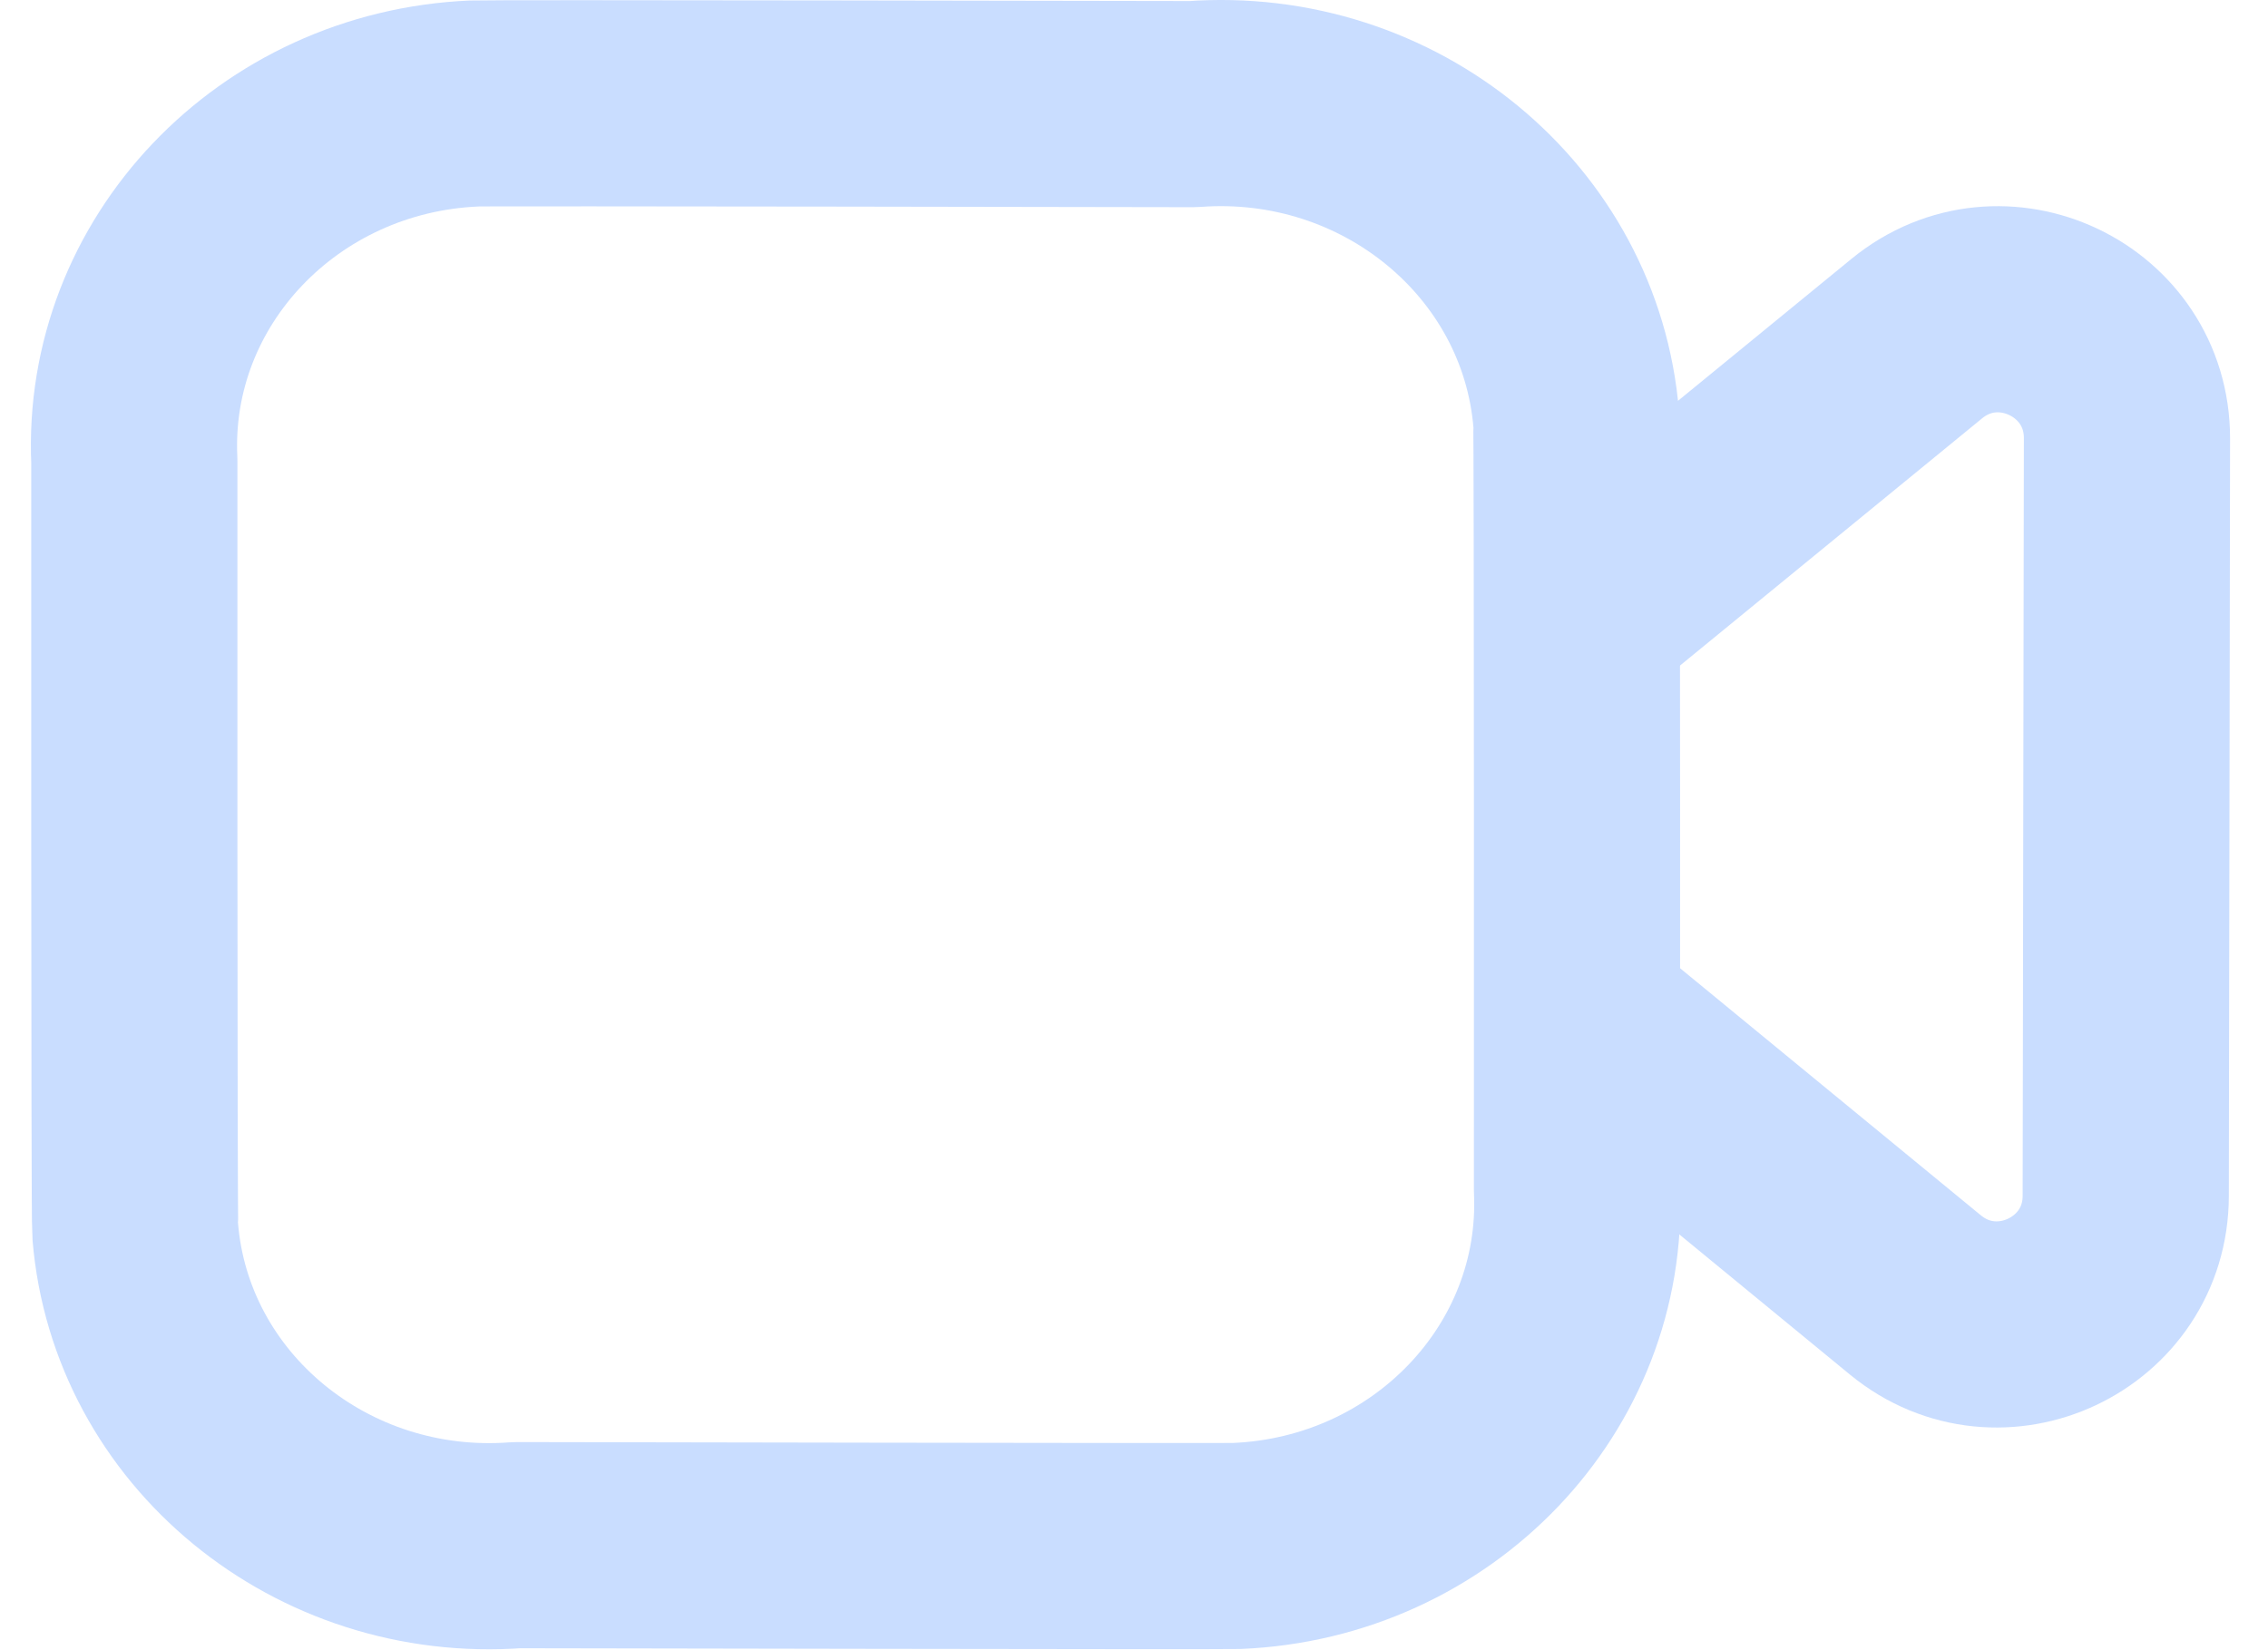
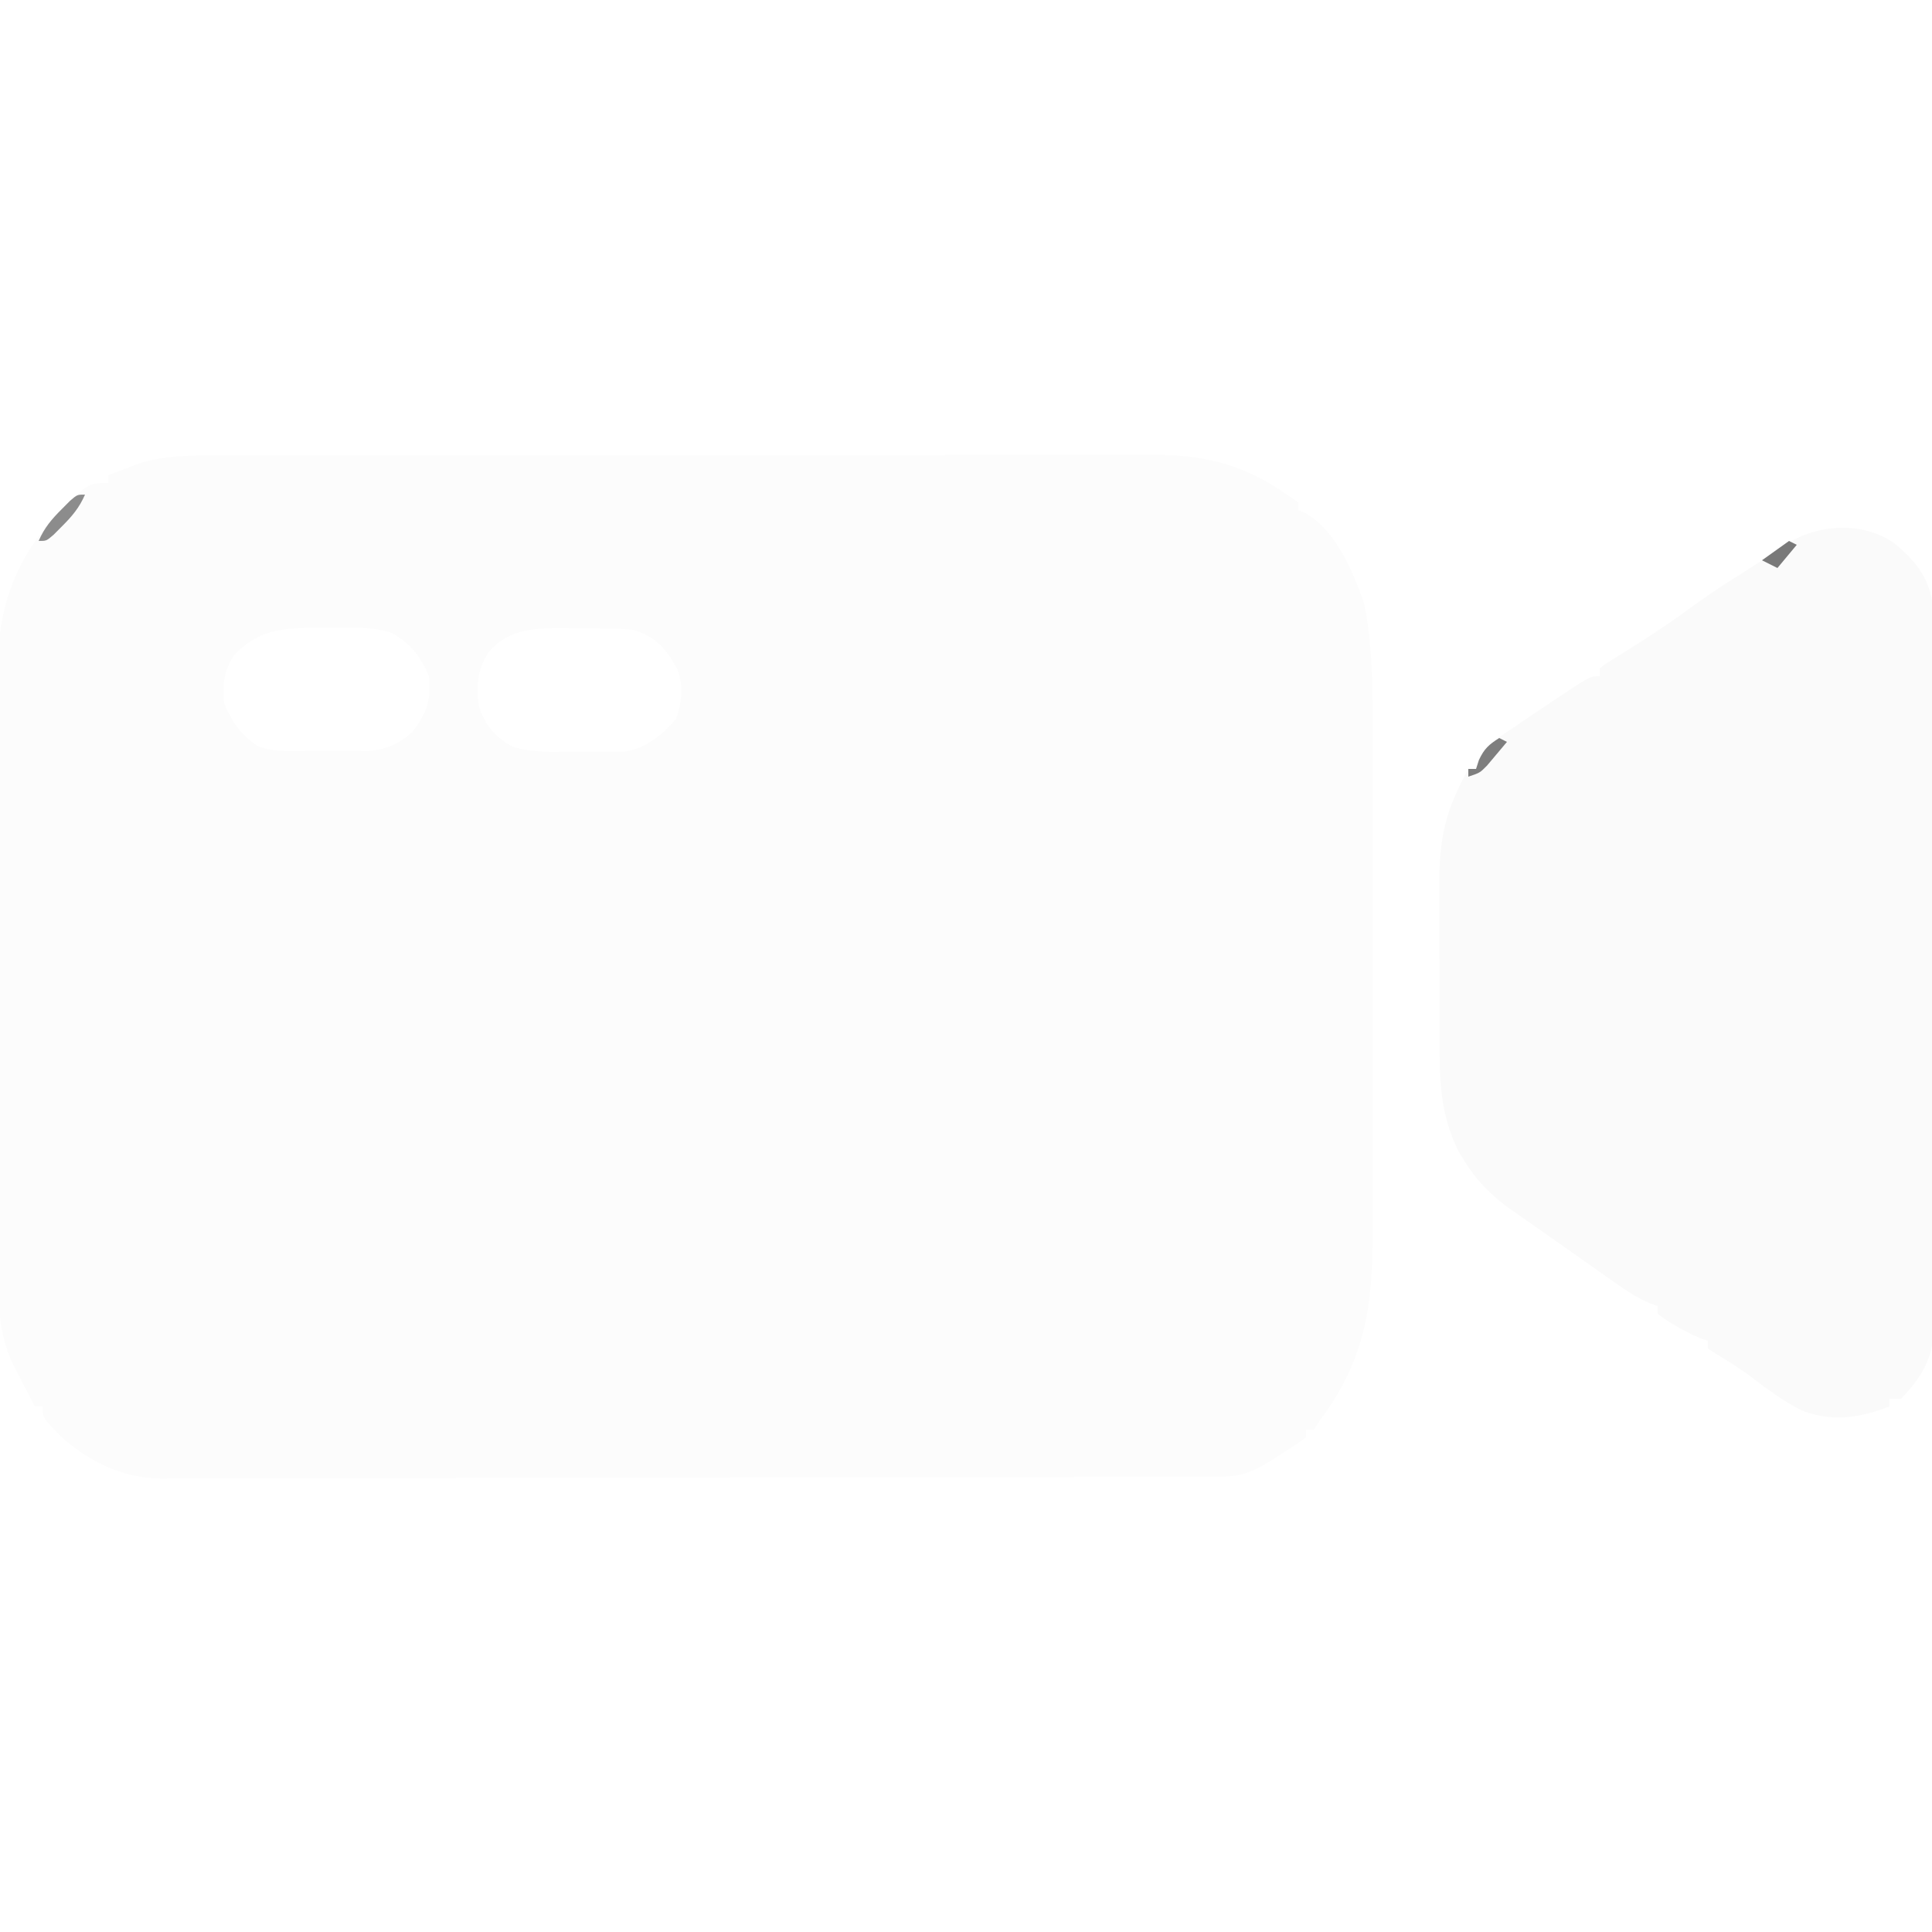
- <svg xmlns="http://www.w3.org/2000/svg" width="22" height="16" viewBox="0 0 22 16" fill="none">
-   <path fill-rule="evenodd" clip-rule="evenodd" d="M15.297 11.538C15.378 13.37 13.899 14.92 11.995 14.998C11.854 15.003 5.015 14.99 5.015 14.99C3.12 15.133 1.461 13.771 1.312 11.946C1.3 11.81 1.303 4.472 1.303 4.472C1.219 2.638 2.696 1.085 4.602 1.004C4.744 0.997 11.574 1.01 11.574 1.01C13.478 0.868 15.142 2.24 15.29 4.074C15.3 4.206 15.297 11.538 15.297 11.538Z" stroke="#C9DDFF" stroke-width="2" stroke-linecap="round" stroke-linejoin="round" />
-   <path d="M15.3 5.98L18.593 3.285C19.409 2.617 20.633 3.199 20.632 4.252L20.62 11.601C20.619 12.654 19.394 13.231 18.58 12.563L15.3 9.868" stroke="#C9DDFF" stroke-width="2" stroke-linecap="round" stroke-linejoin="round" />
+ <svg xmlns="http://www.w3.org/2000/svg" version="1.1" width="500" height="500">
+   <path d="M0 0 C1.069 -0.002 2.138 -0.005 3.239 -0.007 C6.814 -0.013 10.39 -0.012 13.966 -0.012 C16.532 -0.015 19.098 -0.018 21.664 -0.022 C27.907 -0.03 34.151 -0.033 40.394 -0.033 C45.471 -0.034 50.548 -0.036 55.625 -0.039 C70.032 -0.048 84.438 -0.052 98.845 -0.052 C99.621 -0.052 100.397 -0.052 101.196 -0.052 C102.362 -0.052 102.362 -0.052 103.551 -0.051 C116.14 -0.051 128.73 -0.061 141.319 -0.075 C154.258 -0.089 167.197 -0.096 180.136 -0.095 C187.396 -0.095 194.655 -0.098 201.914 -0.108 C208.742 -0.118 215.571 -0.118 222.399 -0.111 C224.902 -0.11 227.405 -0.112 229.909 -0.118 C233.332 -0.126 236.754 -0.121 240.177 -0.114 C241.163 -0.119 242.148 -0.124 243.163 -0.129 C255.679 -0.067 266.048 2.826 276.279 10.134 C277.269 10.794 278.259 11.454 279.279 12.134 C279.279 12.794 279.279 13.454 279.279 14.134 C280.165 14.511 280.165 14.511 281.068 14.895 C289.003 19.339 293.36 29.989 296.279 38.134 C298.398 48.494 298.569 58.948 298.538 69.486 C298.54 71.061 298.544 72.637 298.548 74.212 C298.557 78.443 298.554 82.675 298.548 86.906 C298.543 91.362 298.547 95.819 298.55 100.275 C298.554 107.754 298.549 115.232 298.54 122.71 C298.529 131.322 298.532 139.934 298.543 148.546 C298.552 155.979 298.554 163.411 298.548 170.843 C298.545 175.266 298.545 179.688 298.552 184.11 C298.557 188.269 298.553 192.428 298.542 196.588 C298.539 198.102 298.54 199.617 298.544 201.132 C298.594 219.785 296.53 234.031 285.279 249.134 C284.619 250.124 283.959 251.114 283.279 252.134 C282.619 252.134 281.959 252.134 281.279 252.134 C281.279 252.794 281.279 253.454 281.279 254.134 C279.037 255.748 276.806 257.237 274.466 258.696 C273.824 259.108 273.181 259.52 272.519 259.944 C267.98 262.818 264.785 264.256 259.44 264.271 C258.437 264.276 257.434 264.281 256.4 264.286 C255.295 264.287 254.19 264.287 253.052 264.288 C251.295 264.294 251.295 264.294 249.502 264.301 C246.244 264.312 242.987 264.319 239.729 264.323 C236.218 264.329 232.706 264.341 229.195 264.351 C220.711 264.376 212.227 264.391 203.743 264.403 C201.347 264.407 198.95 264.411 196.553 264.415 C181.669 264.44 166.784 264.462 151.899 264.475 C148.451 264.478 145.003 264.481 141.555 264.484 C140.698 264.485 139.841 264.485 138.958 264.486 C125.081 264.499 111.205 264.532 97.328 264.574 C83.079 264.616 68.829 264.64 54.579 264.645 C46.58 264.648 38.58 264.66 30.581 264.693 C23.767 264.721 16.953 264.732 10.139 264.721 C6.664 264.716 3.189 264.718 -0.285 264.743 C-4.059 264.766 -7.831 264.758 -11.605 264.742 C-12.694 264.756 -13.784 264.769 -14.906 264.784 C-24.911 264.68 -33.181 260.64 -40.721 254.134 C-45.721 249.007 -45.721 249.007 -45.721 246.134 C-46.381 246.134 -47.041 246.134 -47.721 246.134 C-48.854 243.95 -49.977 241.762 -51.096 239.571 C-51.413 238.962 -51.73 238.353 -52.057 237.726 C-52.366 237.116 -52.676 236.507 -52.994 235.88 C-53.419 235.055 -53.419 235.055 -53.851 234.214 C-56.179 228.646 -57.016 223.384 -56.995 217.394 C-57.003 216.272 -57.003 216.272 -57.011 215.127 C-57.026 212.636 -57.027 210.146 -57.027 207.655 C-57.035 205.862 -57.043 204.069 -57.053 202.277 C-57.075 197.417 -57.083 192.557 -57.088 187.697 C-57.092 184.656 -57.098 181.615 -57.105 178.574 C-57.13 167.952 -57.143 157.329 -57.147 146.706 C-57.15 136.828 -57.18 126.949 -57.222 117.071 C-57.257 108.572 -57.272 100.073 -57.273 91.574 C-57.274 86.506 -57.282 81.438 -57.311 76.37 C-57.337 71.598 -57.339 66.826 -57.323 62.054 C-57.321 60.311 -57.328 58.569 -57.344 56.826 C-57.494 39.475 -52.853 26.392 -40.596 13.696 C-33.742 7.134 -33.742 7.134 -28.721 7.134 C-28.721 6.474 -28.721 5.814 -28.721 5.134 C-27.037 4.479 -25.349 3.835 -23.659 3.196 C-22.719 2.837 -21.779 2.477 -20.811 2.106 C-13.937 -0.058 -7.143 -0.011 0 0 Z M3.841 51.696 C1.154 55.888 0.87 59.223 1.279 64.134 C3.162 68.684 5.766 72.548 9.951 75.189 C14.679 77.108 20.034 76.465 25.069 76.449 C27.141 76.446 29.211 76.47 31.283 76.495 C32.599 76.496 33.915 76.496 35.271 76.497 C37.071 76.501 37.071 76.501 38.907 76.506 C43.283 76.023 46.657 74.614 49.924 71.634 C53.753 66.716 54.893 63.381 54.279 57.134 C52.197 52.129 49.47 48.542 44.605 45.925 C39.385 44.149 33.791 44.566 28.341 44.634 C27.105 44.618 25.868 44.603 24.593 44.587 C16.113 44.623 9.93 45.295 3.841 51.696 Z M69.879 50.749 C66.792 55.159 66.384 59.919 67.279 65.134 C68.834 69.819 71.478 72.937 75.864 75.32 C80.835 76.995 86.1 76.72 91.295 76.655 C93.341 76.634 95.383 76.655 97.429 76.681 C98.732 76.675 100.035 76.67 101.377 76.665 C102.557 76.66 103.738 76.656 104.955 76.651 C110.576 75.776 114.606 72.351 118.279 68.134 C119.732 63.774 120.216 59.477 118.49 55.161 C115.501 49.787 113.058 47.089 107.279 45.134 C102.684 44.69 98.081 44.763 93.466 44.759 C91.598 44.722 91.598 44.722 89.691 44.684 C82.231 44.661 75.146 44.67 69.879 50.749 Z " fill="#FCFCFC" transform="translate(56.72102,117.8663)" />
+   <path d="M0 0 C5.958 4.968 9.293 9.41 10.049 17.238 C10.066 18.683 10.066 20.129 10.053 21.574 C10.058 22.376 10.062 23.179 10.067 24.005 C10.079 26.678 10.07 29.351 10.06 32.024 C10.064 33.946 10.069 35.868 10.076 37.791 C10.09 43.001 10.084 48.212 10.075 53.422 C10.067 58.878 10.074 64.334 10.079 69.79 C10.084 78.95 10.077 88.11 10.063 97.271 C10.047 107.86 10.052 118.448 10.068 129.037 C10.082 138.132 10.084 147.227 10.076 156.322 C10.071 161.752 10.071 167.183 10.081 172.613 C10.089 177.718 10.083 182.822 10.066 187.927 C10.062 189.8 10.063 191.673 10.07 193.545 C10.078 196.103 10.068 198.659 10.053 201.217 C10.06 201.957 10.066 202.697 10.073 203.46 C9.987 211.031 6.72 216.032 1.672 221.332 C0.682 221.332 -0.308 221.332 -1.328 221.332 C-1.328 221.992 -1.328 222.652 -1.328 223.332 C-8.958 226.205 -15.482 227.322 -23.348 224.645 C-28.568 222.263 -33.057 218.721 -37.629 215.297 C-40.034 213.546 -42.462 211.98 -45.016 210.457 C-46.109 209.756 -47.202 209.055 -48.328 208.332 C-48.328 207.672 -48.328 207.012 -48.328 206.332 C-49.318 205.992 -49.318 205.992 -50.328 205.645 C-54.215 203.944 -57.965 201.936 -61.328 199.332 C-61.328 198.672 -61.328 198.012 -61.328 197.332 C-62.049 197.071 -62.771 196.81 -63.514 196.541 C-66.428 195.289 -68.763 193.81 -71.355 191.988 C-72.306 191.324 -73.257 190.659 -74.237 189.974 C-75.236 189.267 -76.236 188.56 -77.266 187.832 C-78.291 187.112 -79.316 186.391 -80.373 185.649 C-82.42 184.209 -84.466 182.767 -86.51 181.322 C-88.927 179.615 -91.35 177.918 -93.777 176.227 C-95.003 175.366 -96.228 174.506 -97.453 173.645 C-99.004 172.556 -99.004 172.556 -100.586 171.445 C-105.043 168.01 -108.563 164.415 -111.453 159.582 C-112.169 158.414 -112.169 158.414 -112.898 157.223 C-117.414 148.092 -117.788 139.569 -117.762 129.527 C-117.766 127.997 -117.772 126.467 -117.778 124.937 C-117.786 121.741 -117.784 118.546 -117.774 115.35 C-117.763 111.283 -117.783 107.217 -117.812 103.15 C-117.831 99.992 -117.83 96.835 -117.824 93.678 C-117.824 92.18 -117.83 90.682 -117.843 89.184 C-117.907 80.206 -117.174 72.564 -113.328 64.332 C-113.022 63.674 -112.716 63.016 -112.401 62.337 C-111.744 60.985 -111.043 59.655 -110.328 58.332 C-109.668 58.332 -109.008 58.332 -108.328 58.332 C-108.079 57.276 -108.079 57.276 -107.824 56.199 C-105.627 51.988 -102.278 50.06 -98.391 47.457 C-97.628 46.934 -96.866 46.411 -96.08 45.872 C-93.839 44.343 -91.587 42.834 -89.328 41.332 C-88.72 40.925 -88.111 40.518 -87.484 40.099 C-78.822 34.332 -78.822 34.332 -76.328 34.332 C-76.328 33.672 -76.328 33.012 -76.328 32.332 C-74.942 31.222 -74.942 31.222 -72.996 30.012 C-72.285 29.563 -71.575 29.114 -70.842 28.651 C-70.074 28.175 -69.307 27.698 -68.516 27.207 C-63.386 23.963 -58.329 20.702 -53.453 17.082 C-49.183 13.917 -44.812 11.013 -40.301 8.203 C-38.079 6.804 -35.885 5.383 -33.699 3.93 C-33.078 3.52 -32.456 3.11 -31.816 2.687 C-30.602 1.886 -29.392 1.078 -28.186 0.264 C-20.049 -5.075 -8.154 -5.842 0 0 Z " fill="#FAFAFA" transform="translate(490.3281,140.668)" />
+   <path d="M0 0 C-1.47 3.399 -3.38 5.65 -6 8.25 C-6.701 8.956 -7.402 9.663 -8.125 10.391 C-10 12 -10 12 -12 12 C-10.53 8.601 -8.62 6.35 -6 3.75 C-5.299 3.044 -4.598 2.337 -3.875 1.609 C-2 0 -2 0 0 0 Z " fill="#8C8C8C" transform="translate(22,128)" />
+   <path d="M0 0 C0.66 0.33 1.32 0.66 2 1 C0.903 2.319 -0.203 3.63 -1.312 4.938 C-1.927 5.668 -2.542 6.399 -3.176 7.152 C-5 9 -5 9 -8 10 C-8 9.34 -8 8.68 -8 8 C-7.34 8 -6.68 8 -6 8 C-5.753 7.237 -5.505 6.474 -5.25 5.688 C-3.89 2.764 -2.684 1.7 0 0 Z " fill="#7E7E7E" transform="translate(388,191)" />
+   <path d="M0 0 C0.66 0.33 1.32 0.66 2 1 C0.35 2.98 -1.3 4.96 -3 7 C-4.32 6.34 -5.64 5.68 -7 5 C-4.69 3.35 -2.38 1.7 0 0 Z " fill="#797979" transform="translate(463,140)" />
</svg>
